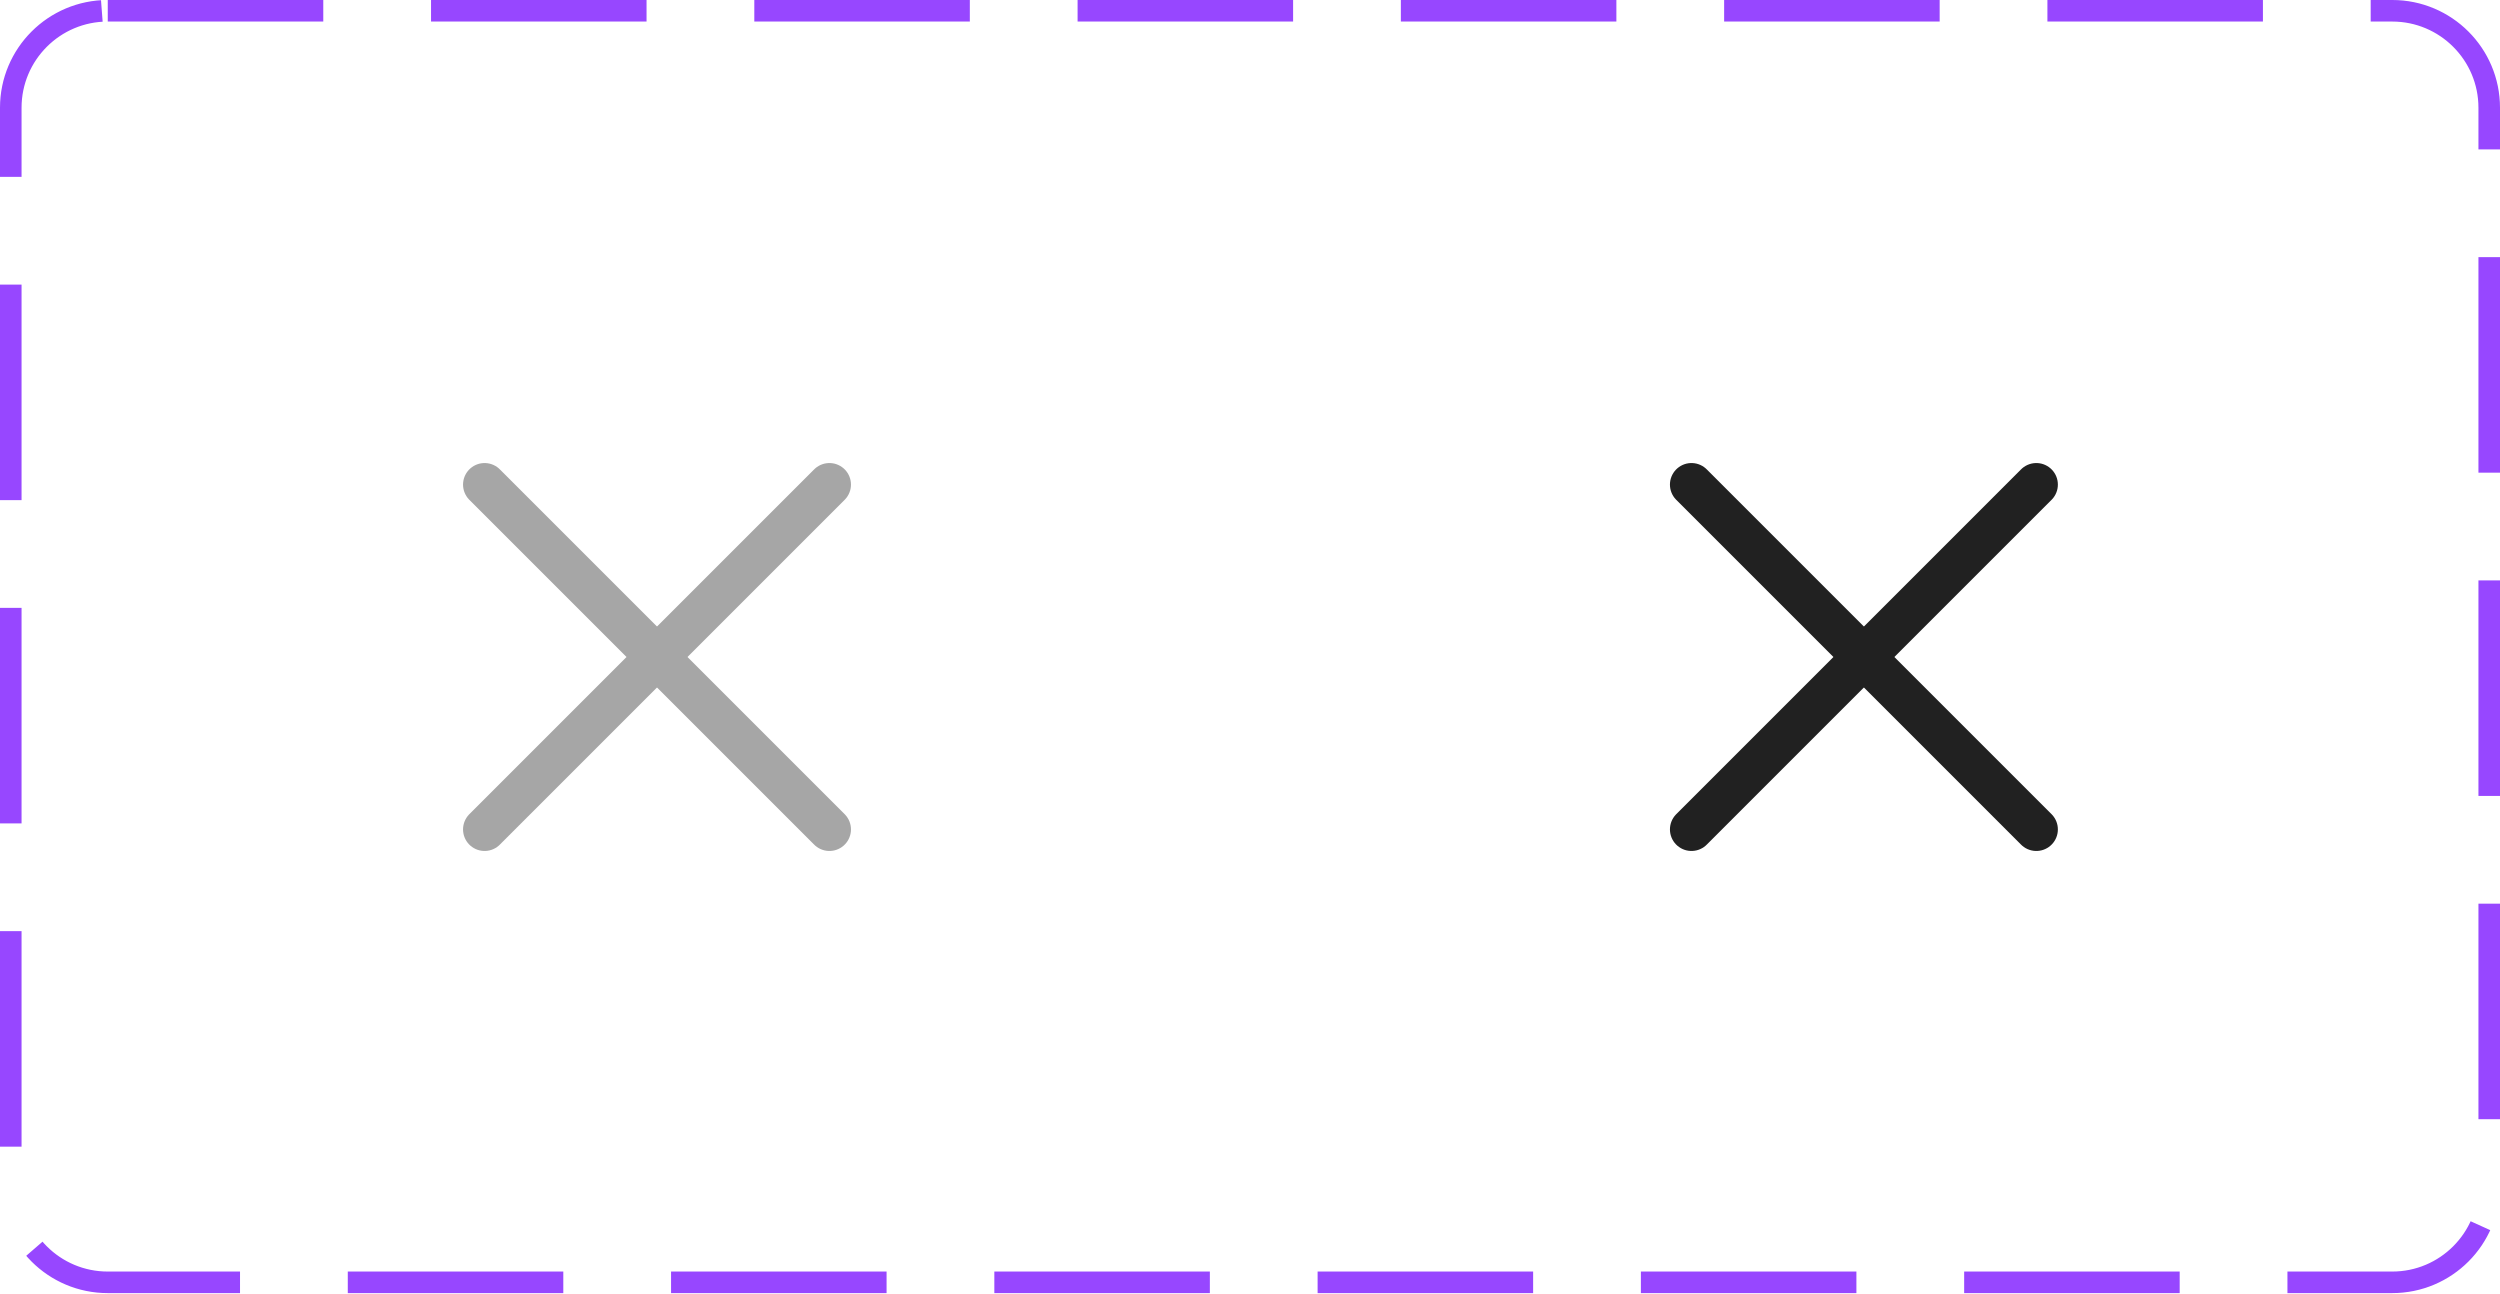
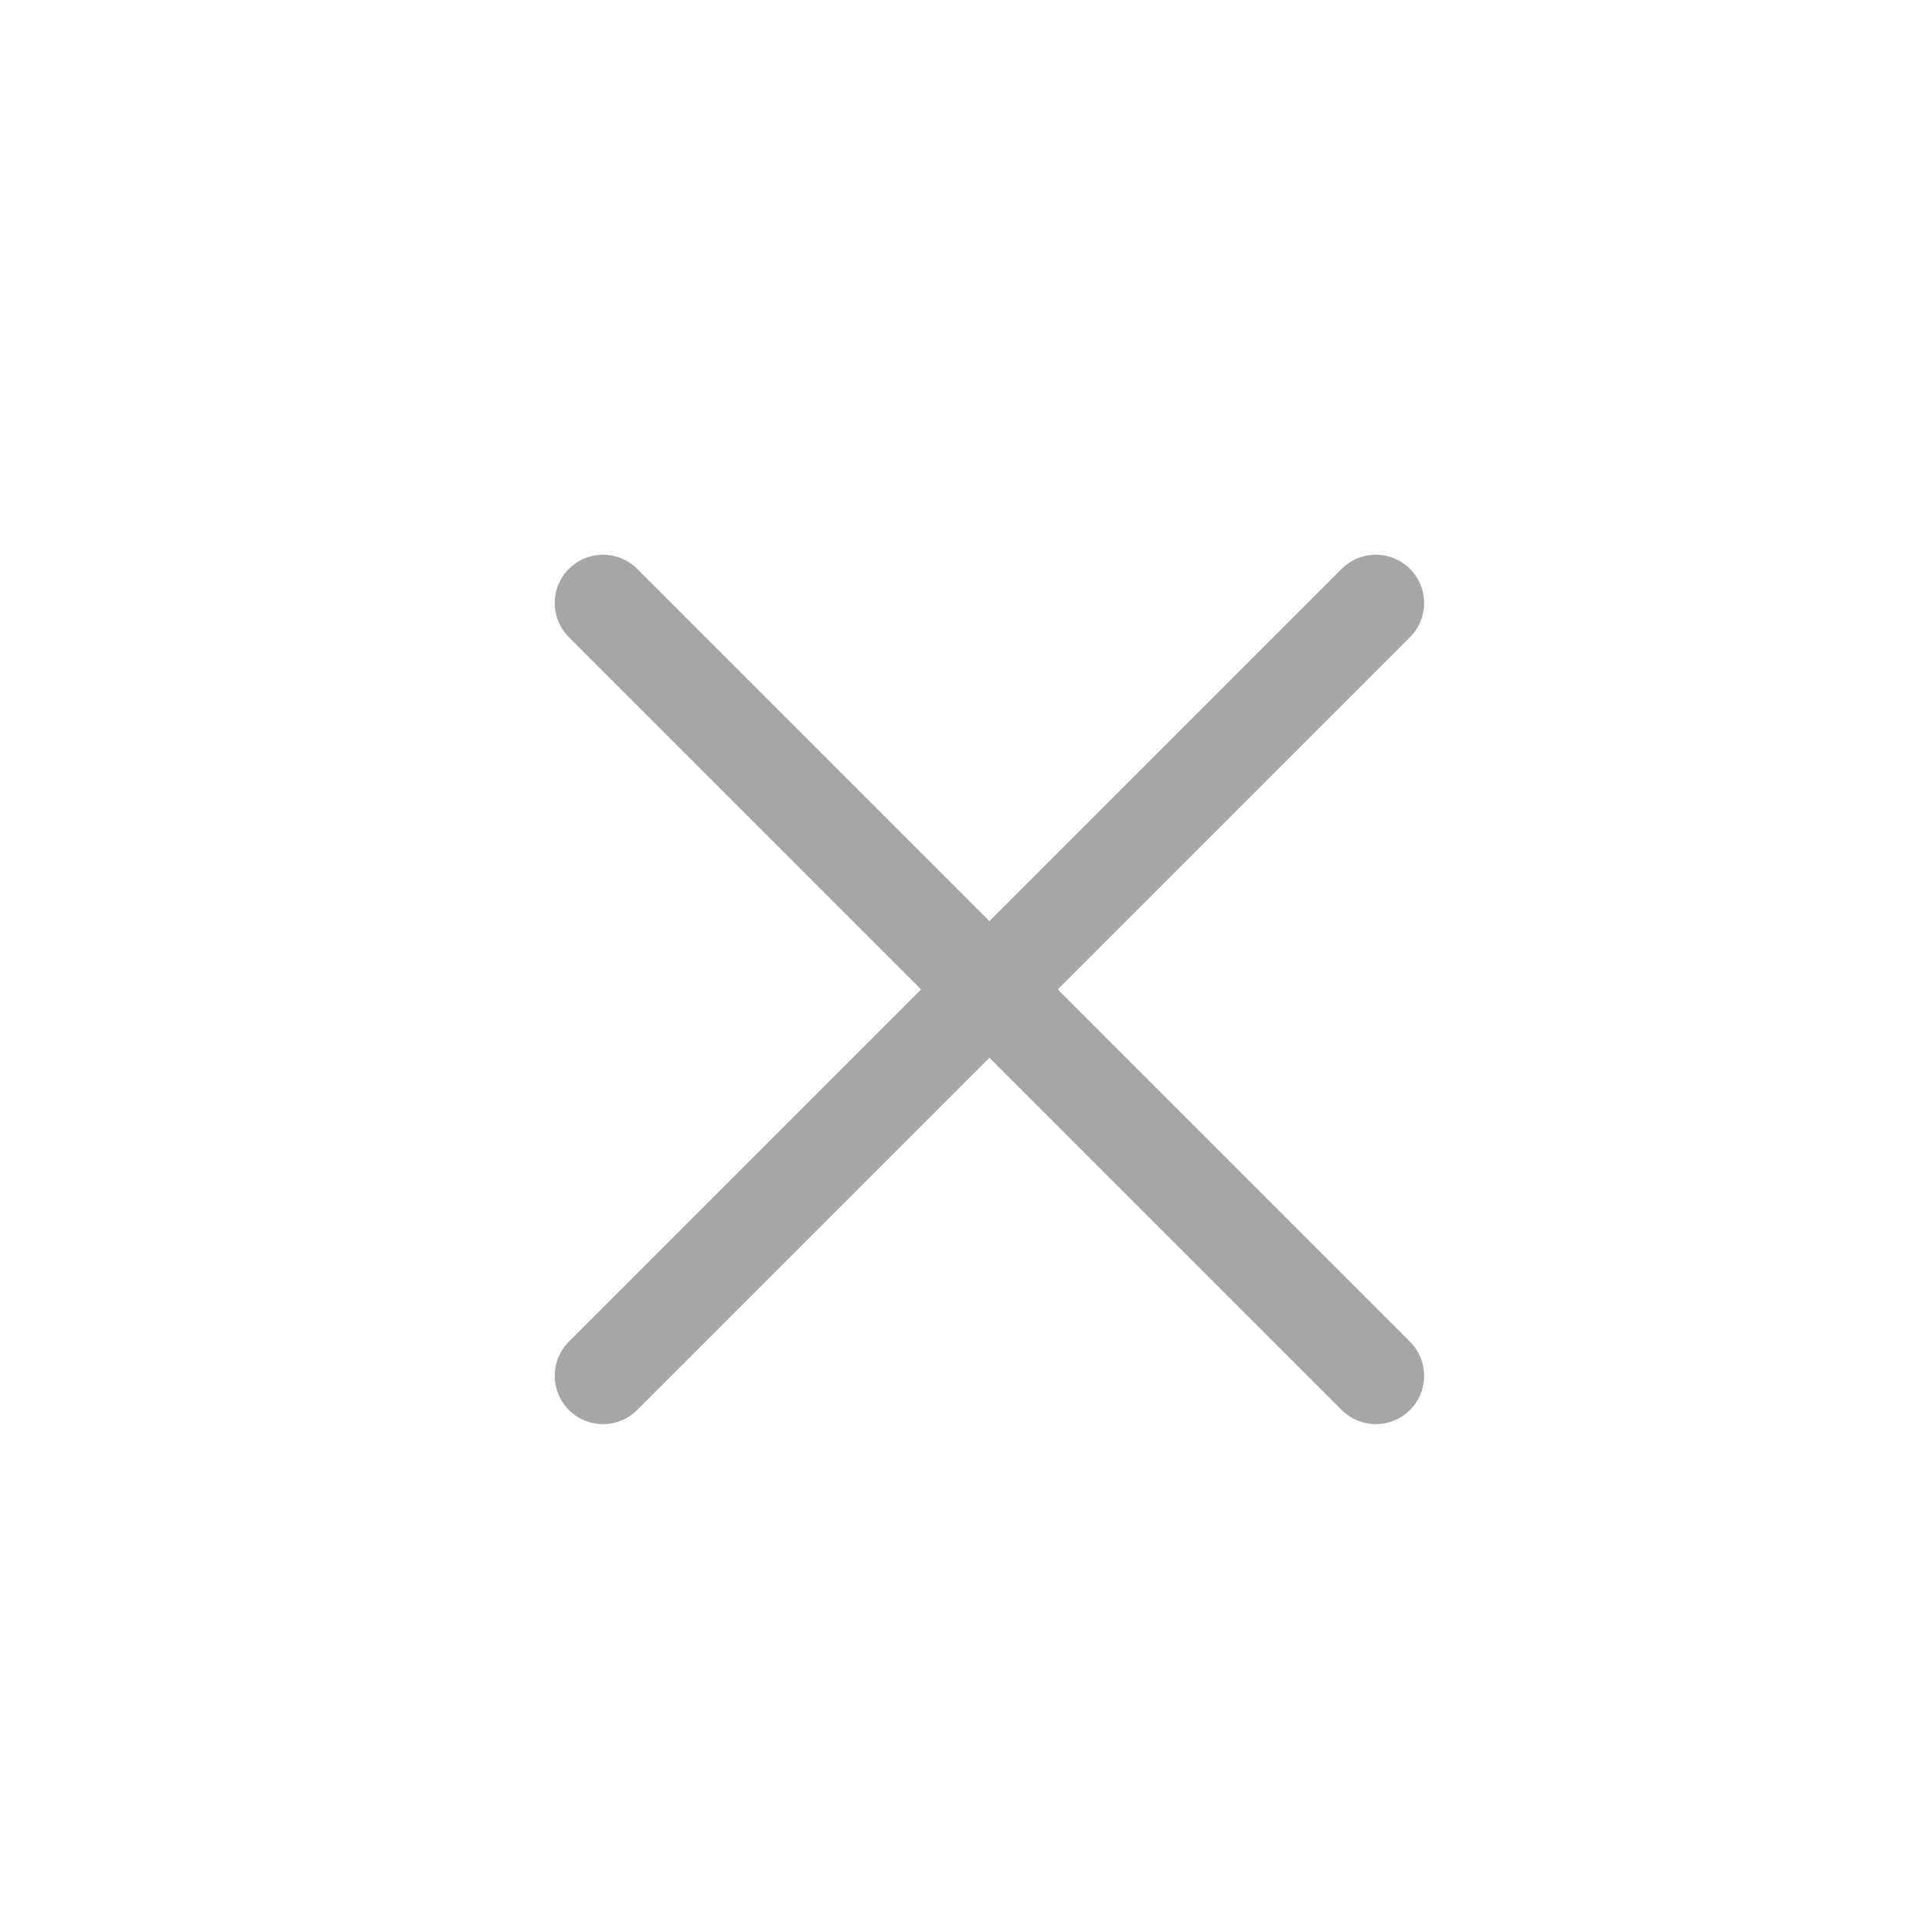
- <svg xmlns="http://www.w3.org/2000/svg" width="116" height="60" viewBox="0 0 116 60" fill="none">
-   <rect x="0.5" y="0.5" width="115" height="59" rx="4.5" stroke="#9747FF" stroke-dasharray="10 5" />
+ <svg xmlns="http://www.w3.org/2000/svg" width="40" height="40" viewBox="0 0 40 40" fill="none">
  <g opacity="0.4">
-     <path d="M22.485 38.485L38.485 22.485" stroke="#212121" stroke-width="2" stroke-linecap="round" />
-     <path d="M38.485 38.485L22.485 22.485" stroke="#212121" stroke-width="2" stroke-linecap="round" />
+     <path d="M12.485 28.485L28.485 12.485" stroke="#212121" stroke-width="2" stroke-linecap="round" />
+     <path d="M28.485 28.485L12.485 12.485" stroke="#212121" stroke-width="2" stroke-linecap="round" />
  </g>
-   <path d="M78.485 38.485L94.485 22.485" stroke="#212121" stroke-width="2" stroke-linecap="round" />
-   <path d="M94.485 38.485L78.485 22.485" stroke="#212121" stroke-width="2" stroke-linecap="round" />
</svg>
